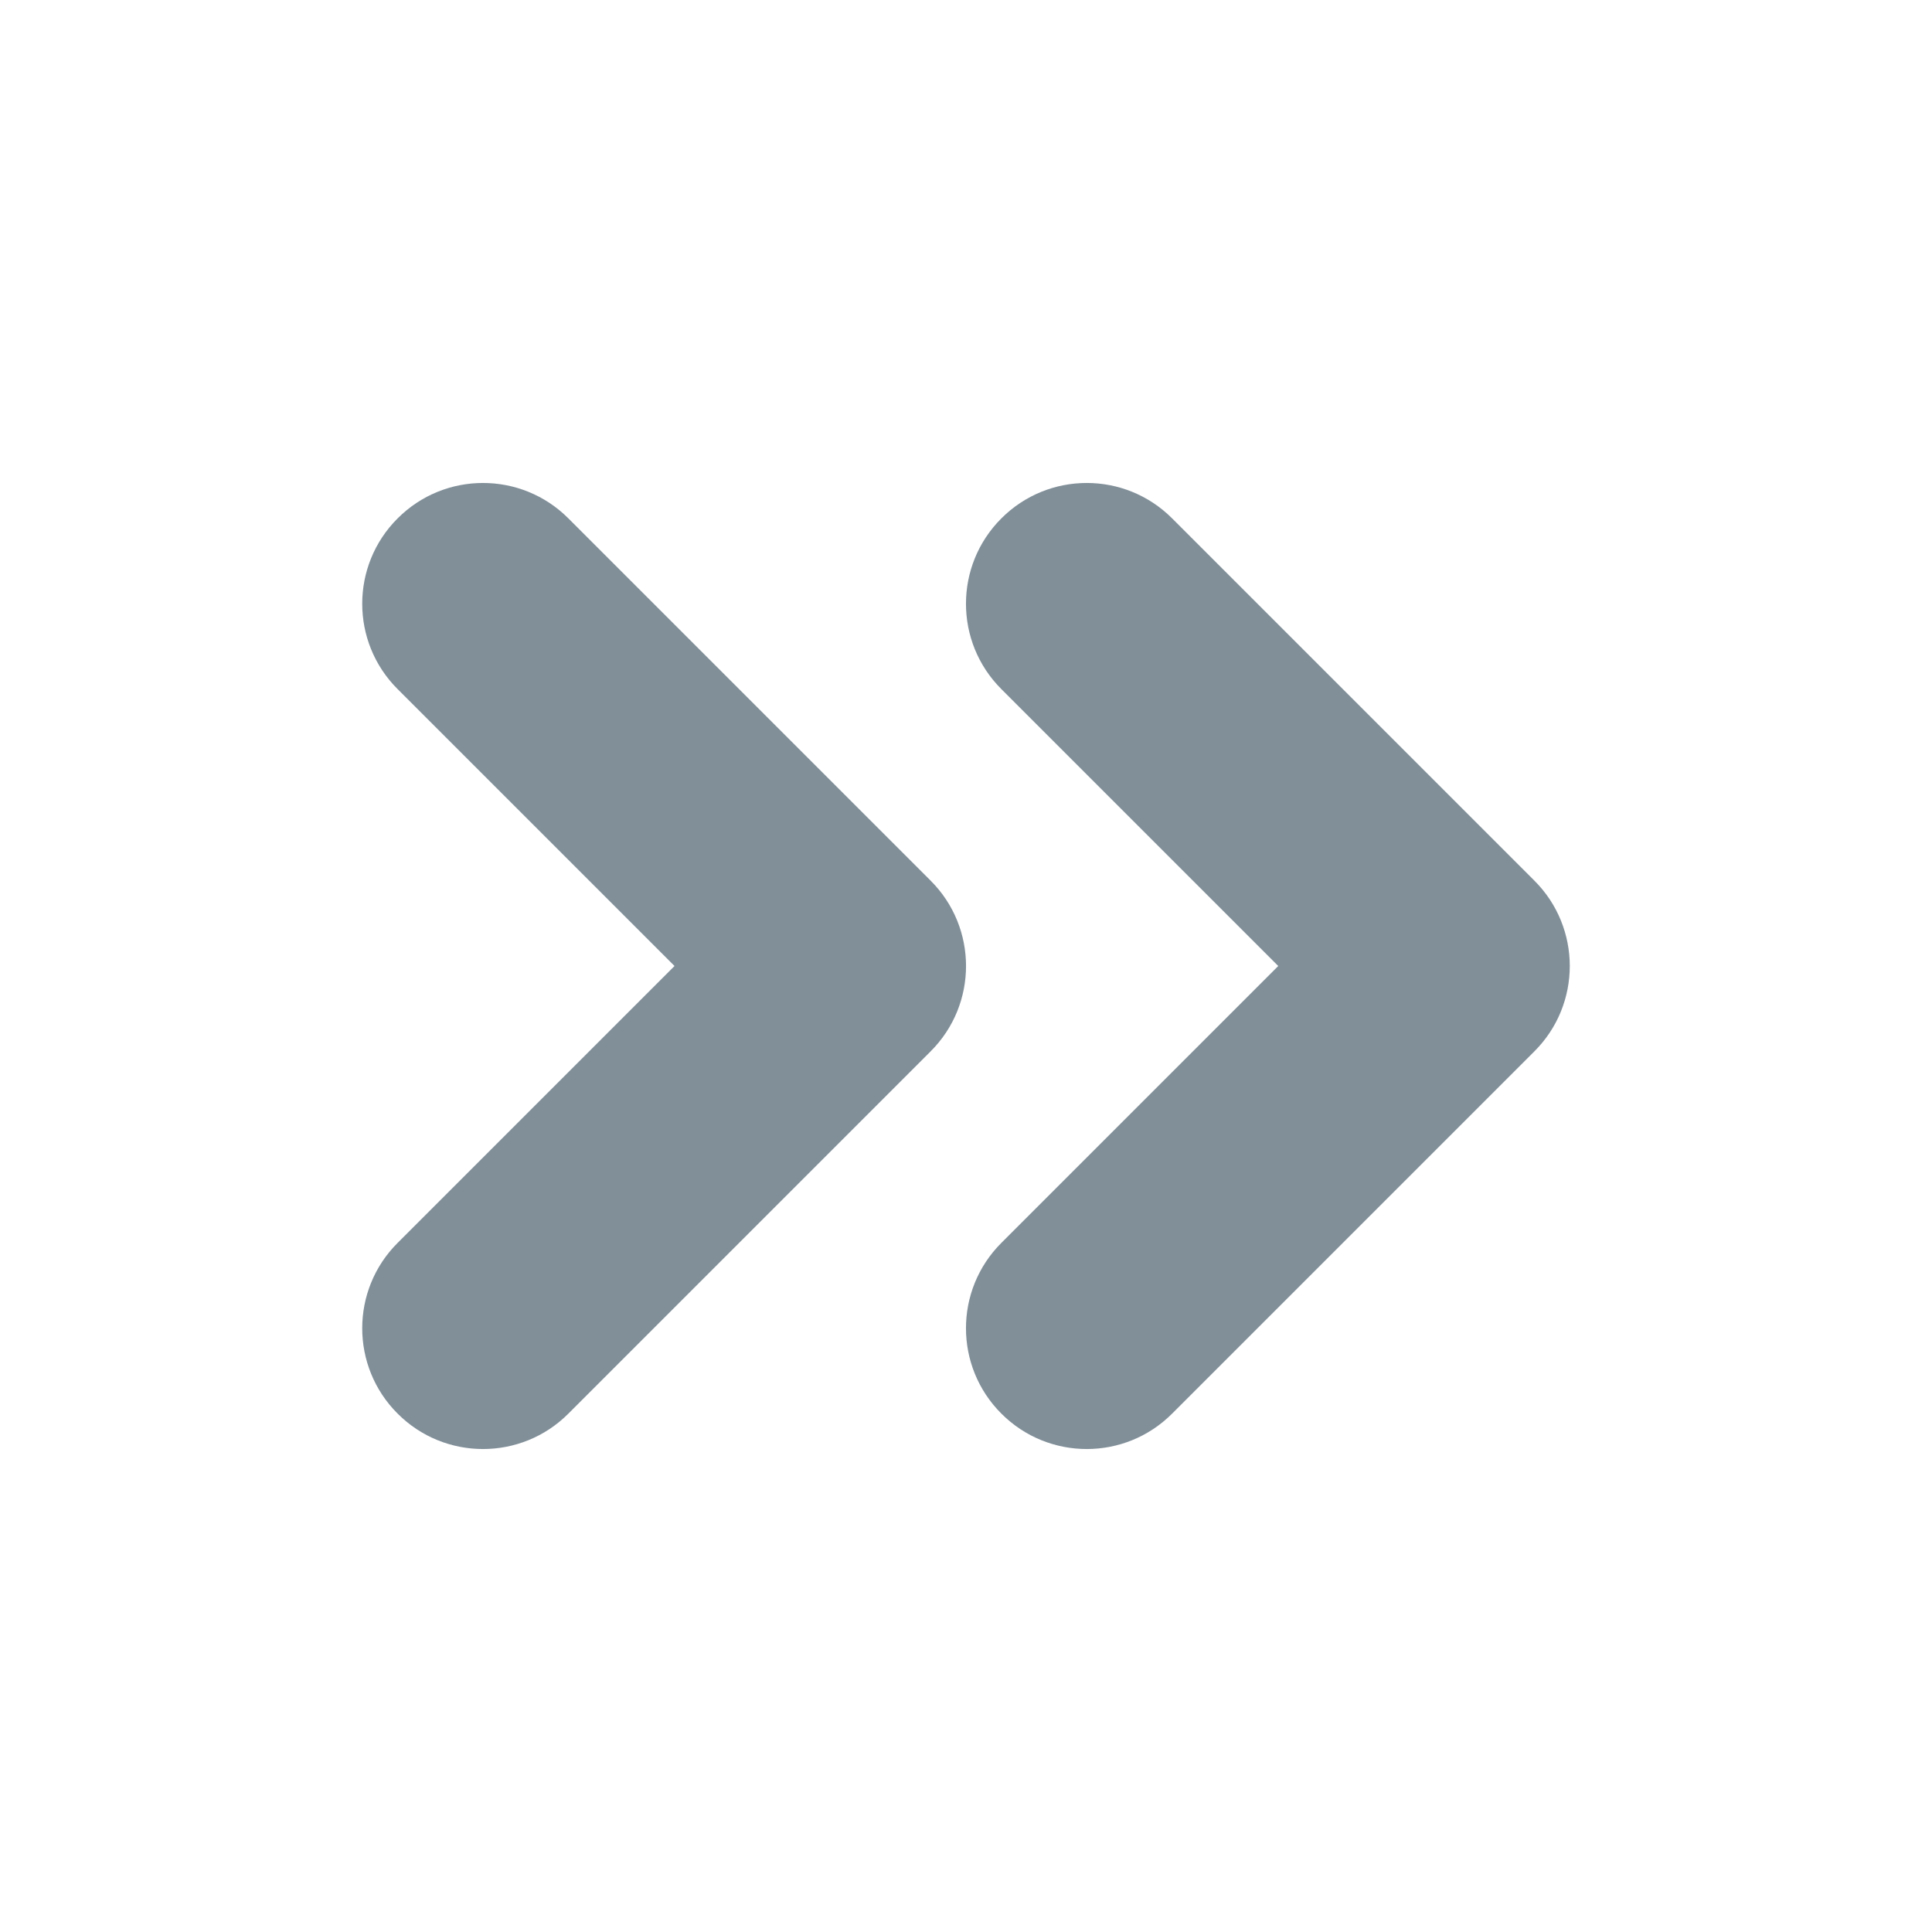
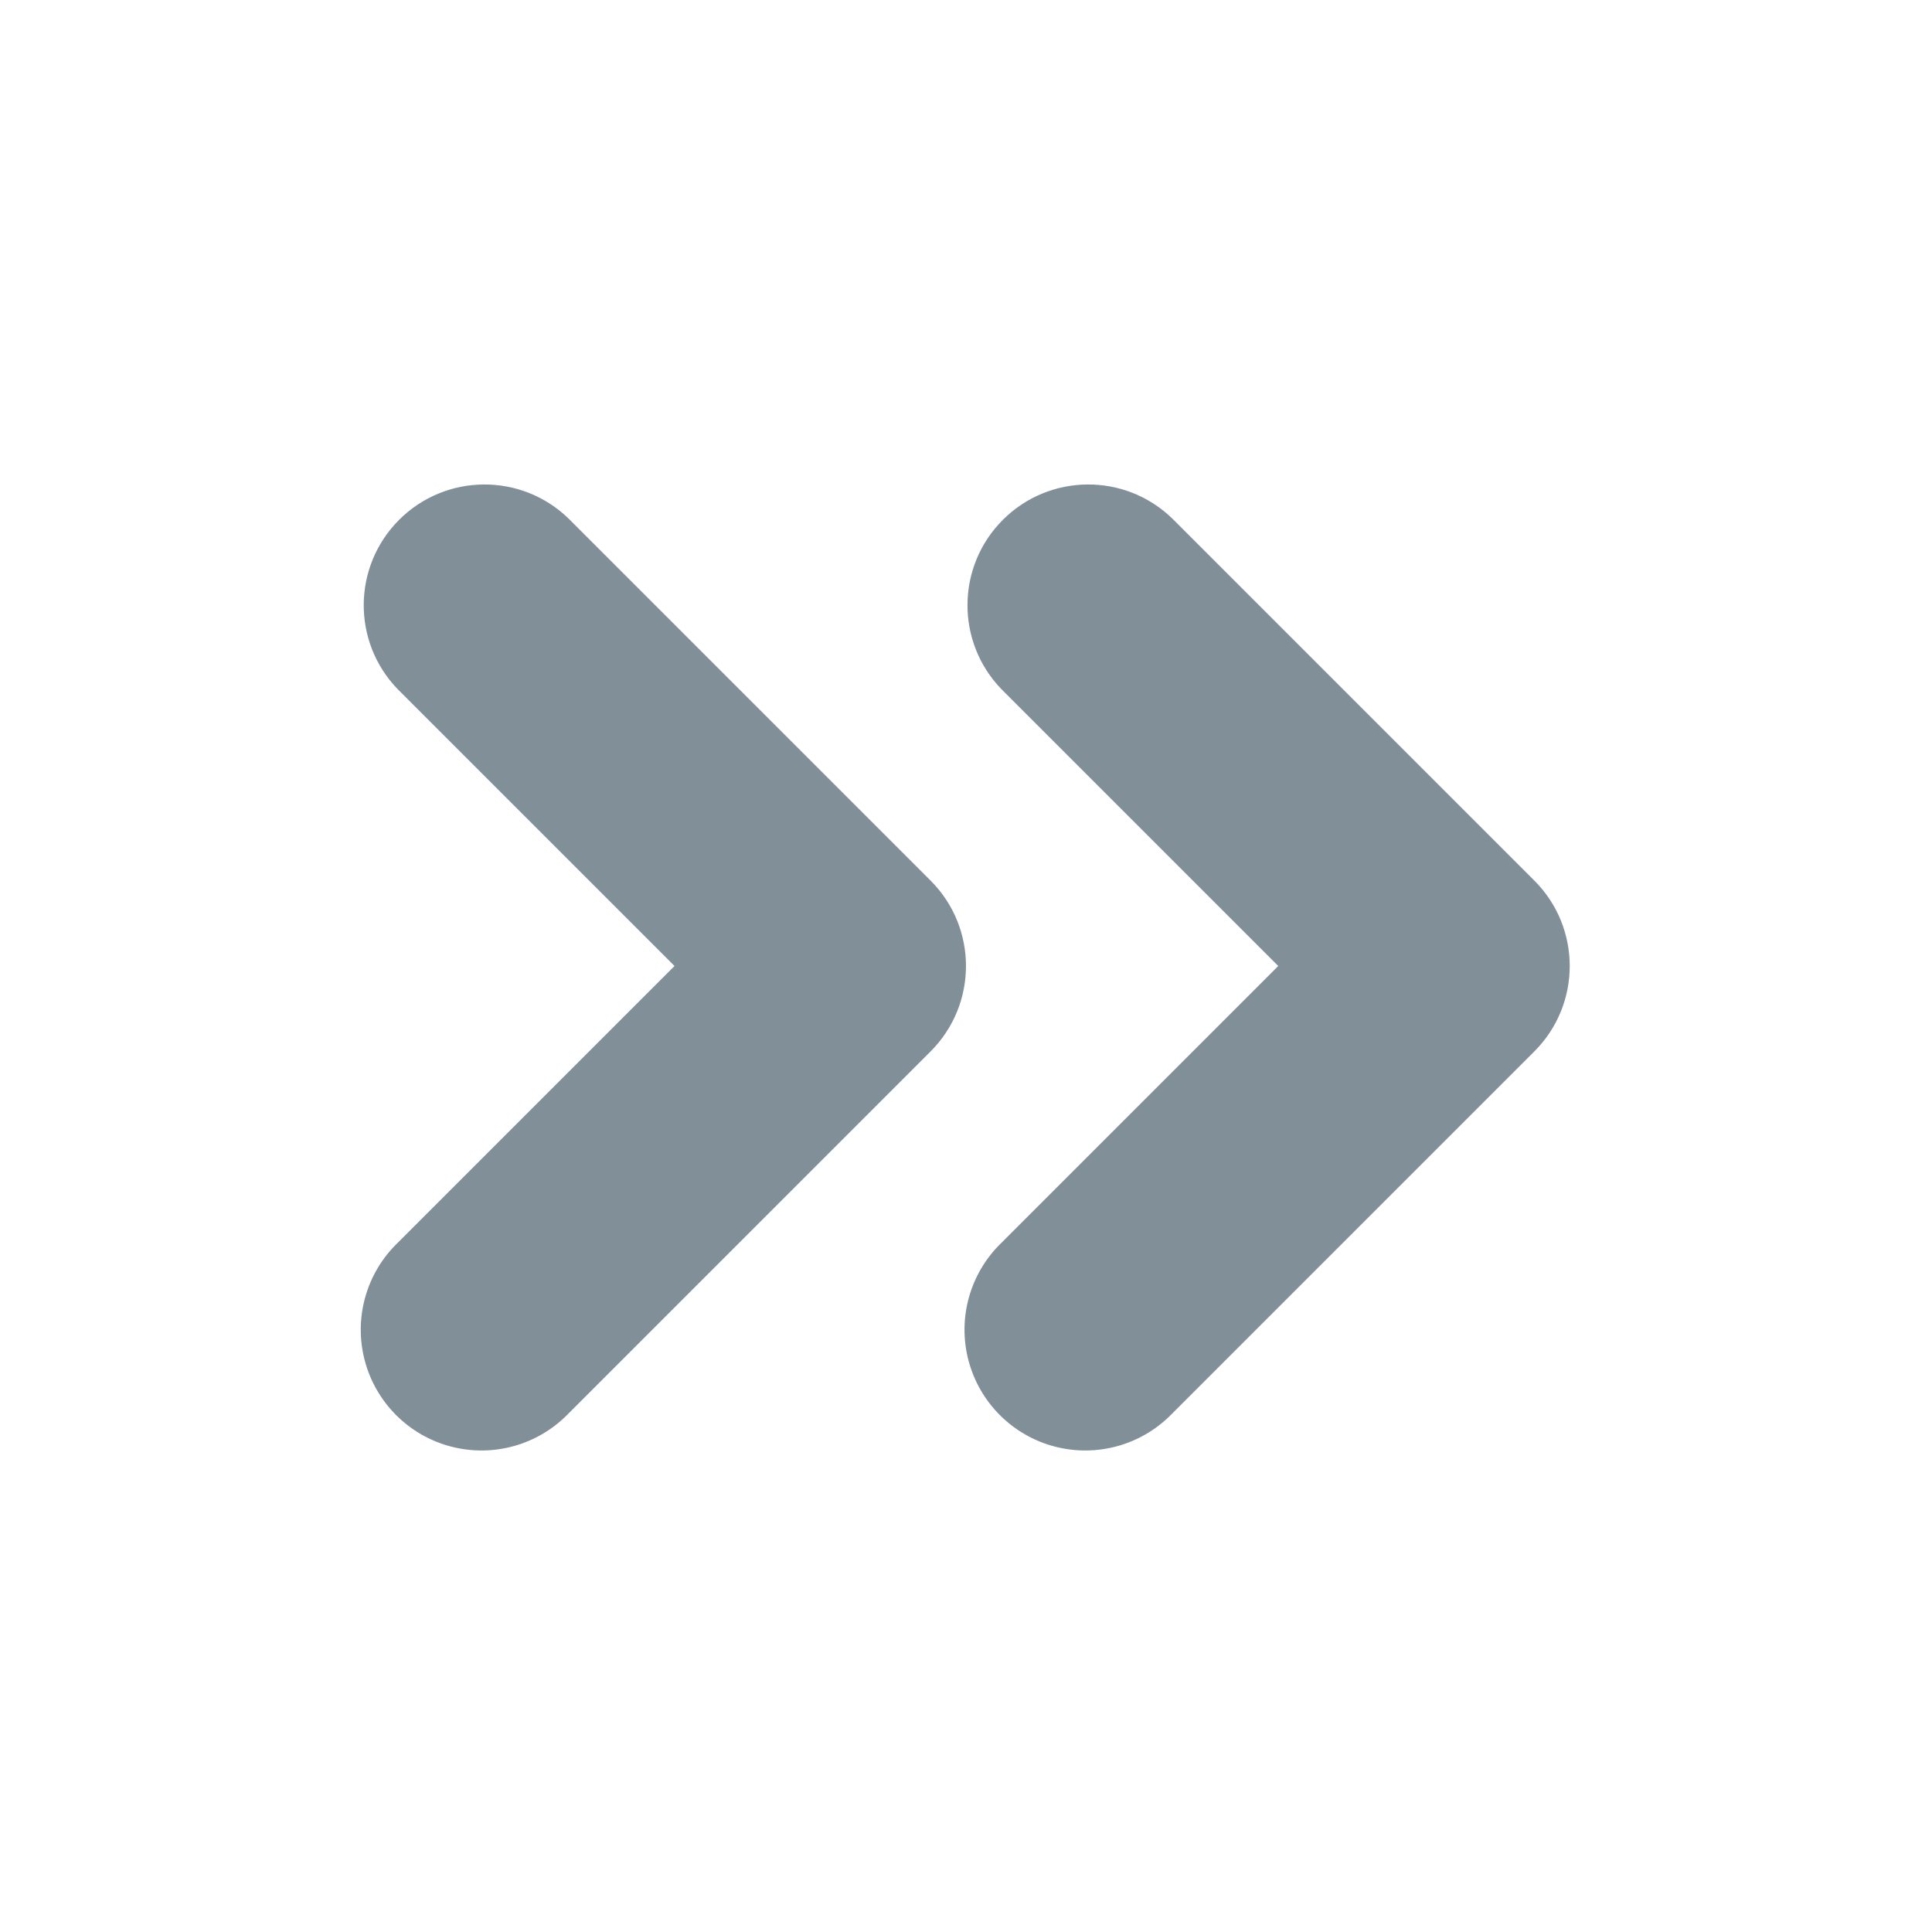
- <svg xmlns="http://www.w3.org/2000/svg" width="16px" height="16px" viewBox="0 0 16 16" version="1.1">
-   <g id="Icons/16px/Chevrons/Double-Right" stroke="none" stroke-width="1" fill="none" fill-rule="evenodd">
-     <path d="M10.586,8 L8.293,5.707 C7.902,5.317 7.902,4.683 8.293,4.293 C8.683,3.902 9.317,3.902 9.707,4.293 L12.707,7.293 C13.098,7.683 13.098,8.317 12.707,8.707 L9.707,11.707 C9.317,12.098 8.683,12.098 8.293,11.707 C7.902,11.317 7.902,10.683 8.293,10.293 L10.586,8 Z M5.586,8 L3.293,5.707 C2.902,5.317 2.902,4.683 3.293,4.293 C3.683,3.902 4.317,3.902 4.707,4.293 L7.707,7.293 C8.098,7.683 8.098,8.317 7.707,8.707 L4.707,11.707 C4.317,12.098 3.683,12.098 3.293,11.707 C2.902,11.317 2.902,10.683 3.293,10.293 L5.586,8 Z" id="i-16-chevron-double-right" fill="#818F99" />
-   </g>
+ <svg xmlns="http://www.w3.org/2000/svg" width="16" height="16">
+   <path d="M10.586 8L8.293 5.707a1 1 0 0 1 1.414-1.414l3 3a1 1 0 0 1 0 1.414l-3 3a1 1 0 1 1-1.414-1.414L10.586 8zm-5 0L3.293 5.707a1 1 0 0 1 1.414-1.414l3 3a1 1 0 0 1 0 1.414l-3 3a1 1 0 1 1-1.414-1.414L5.586 8z" fill="#818F99" fill-rule="evenodd" />
</svg>
